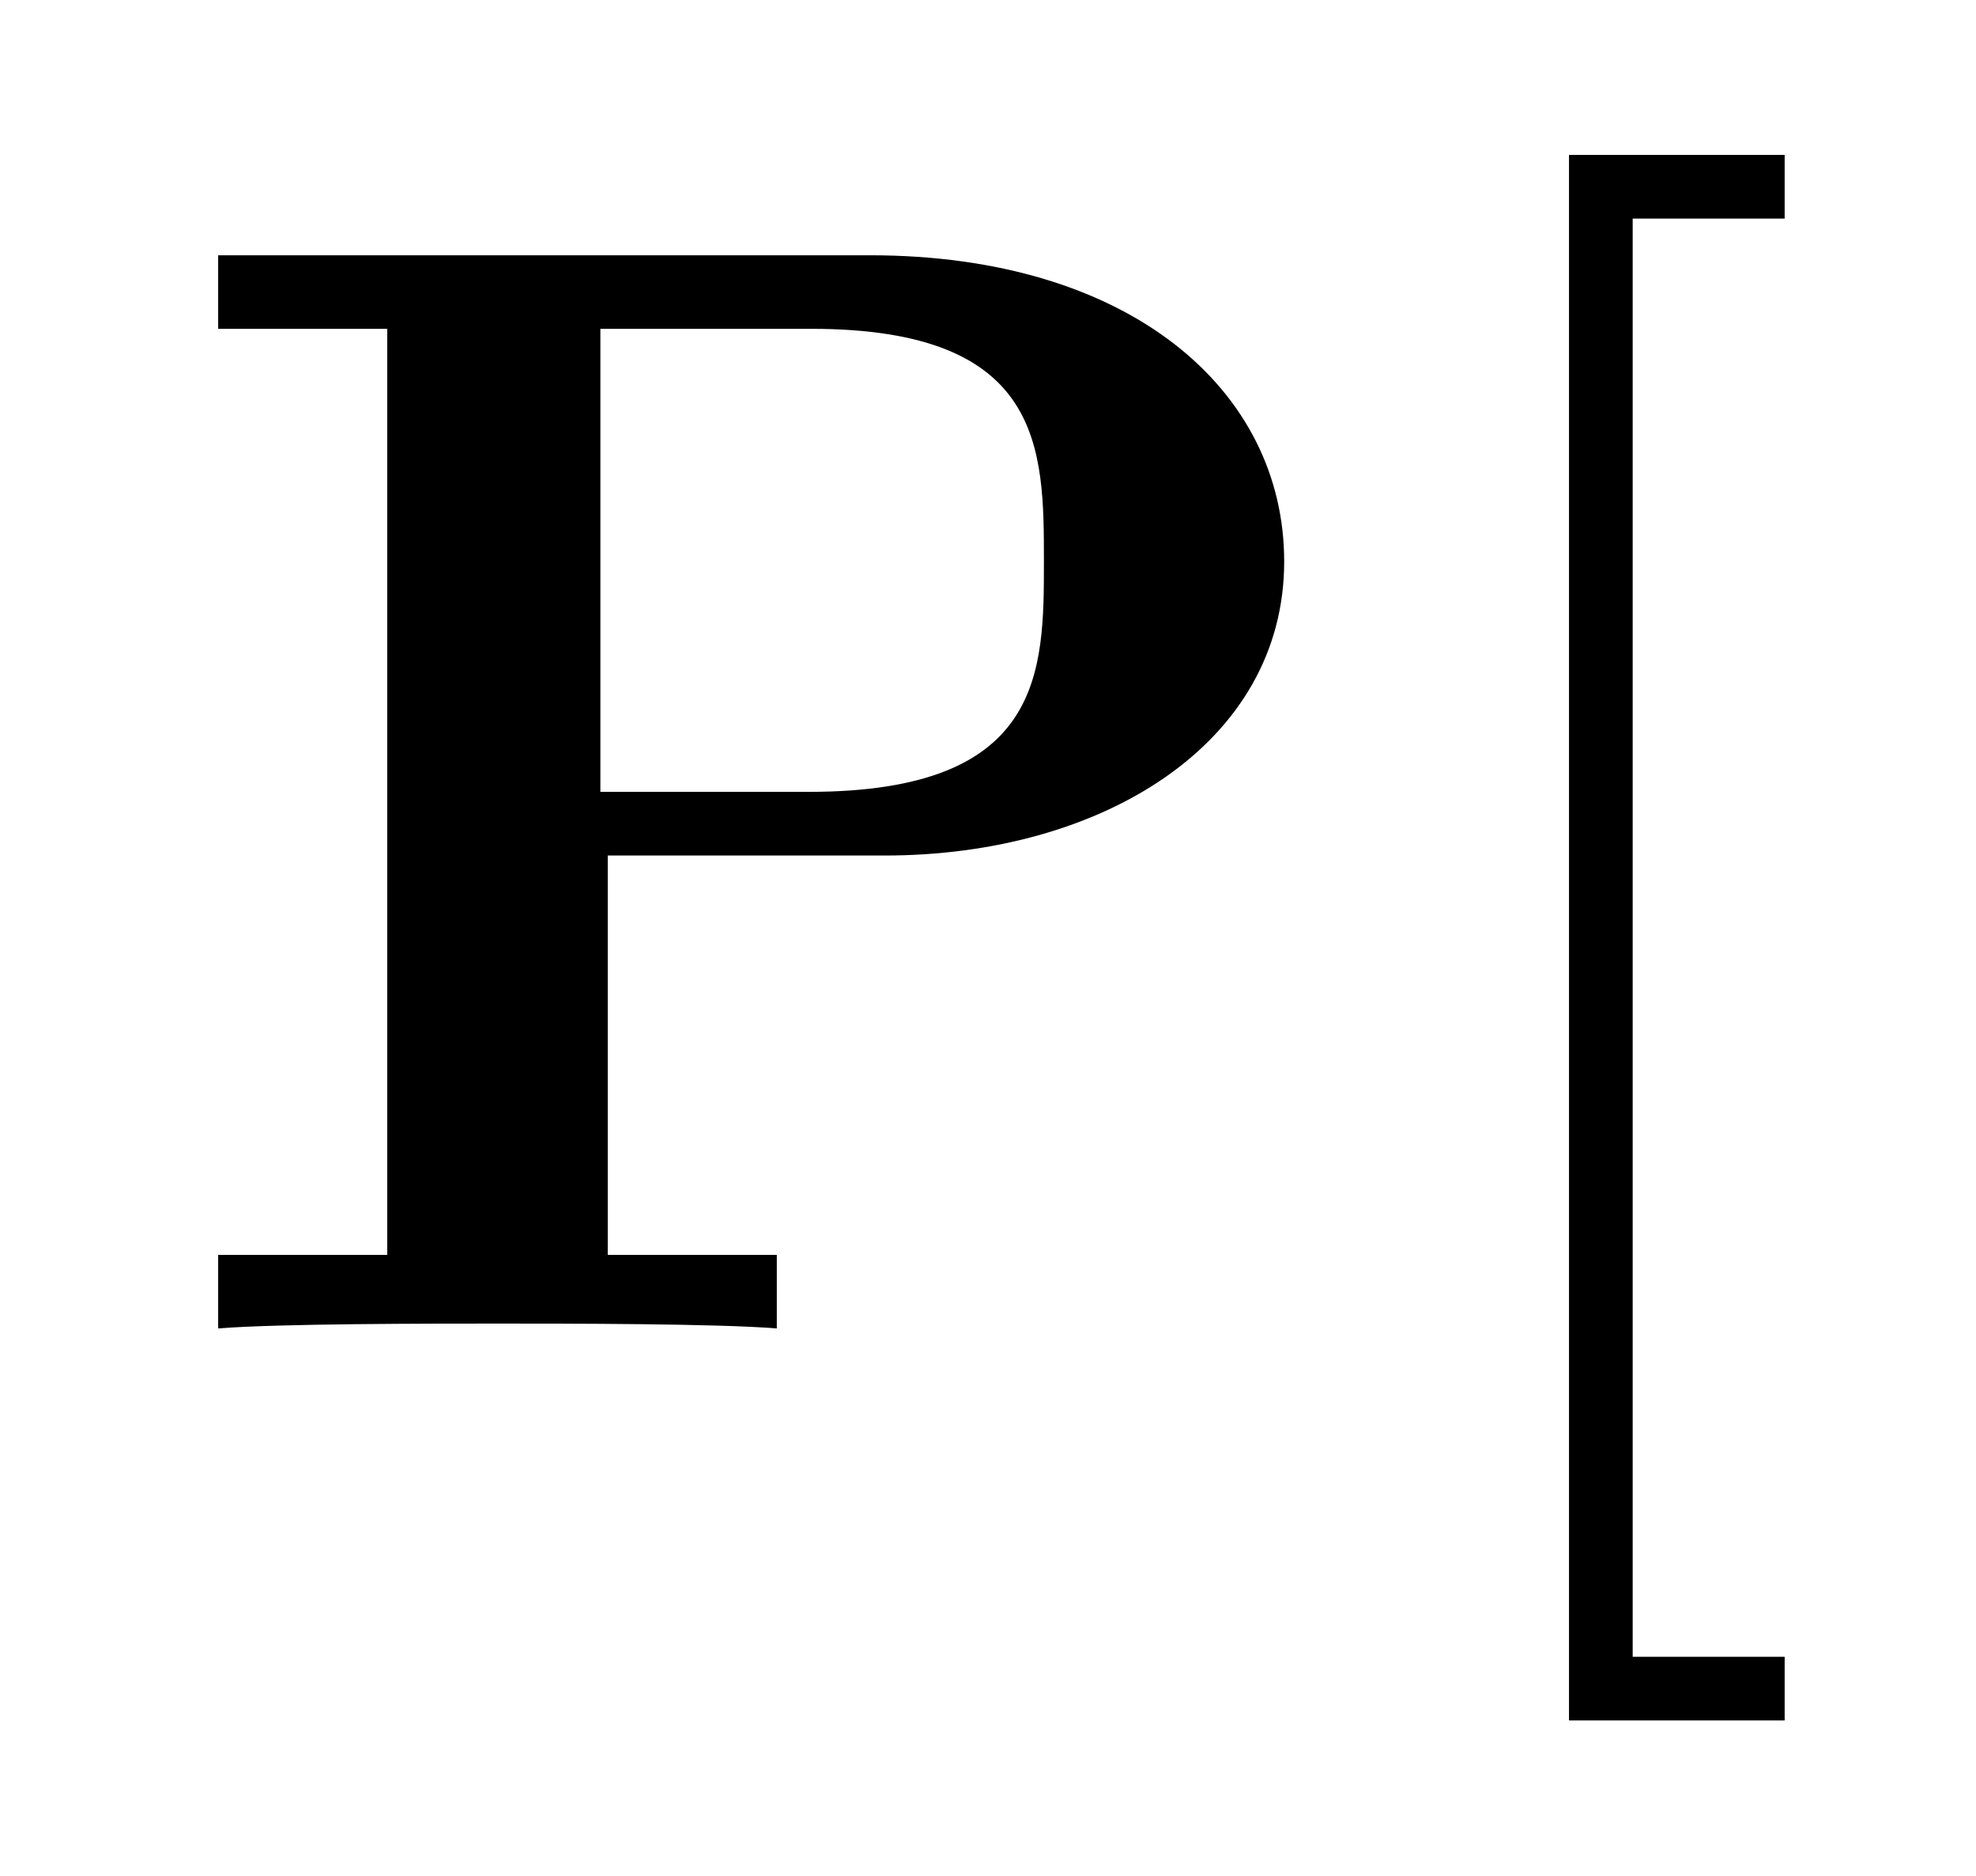
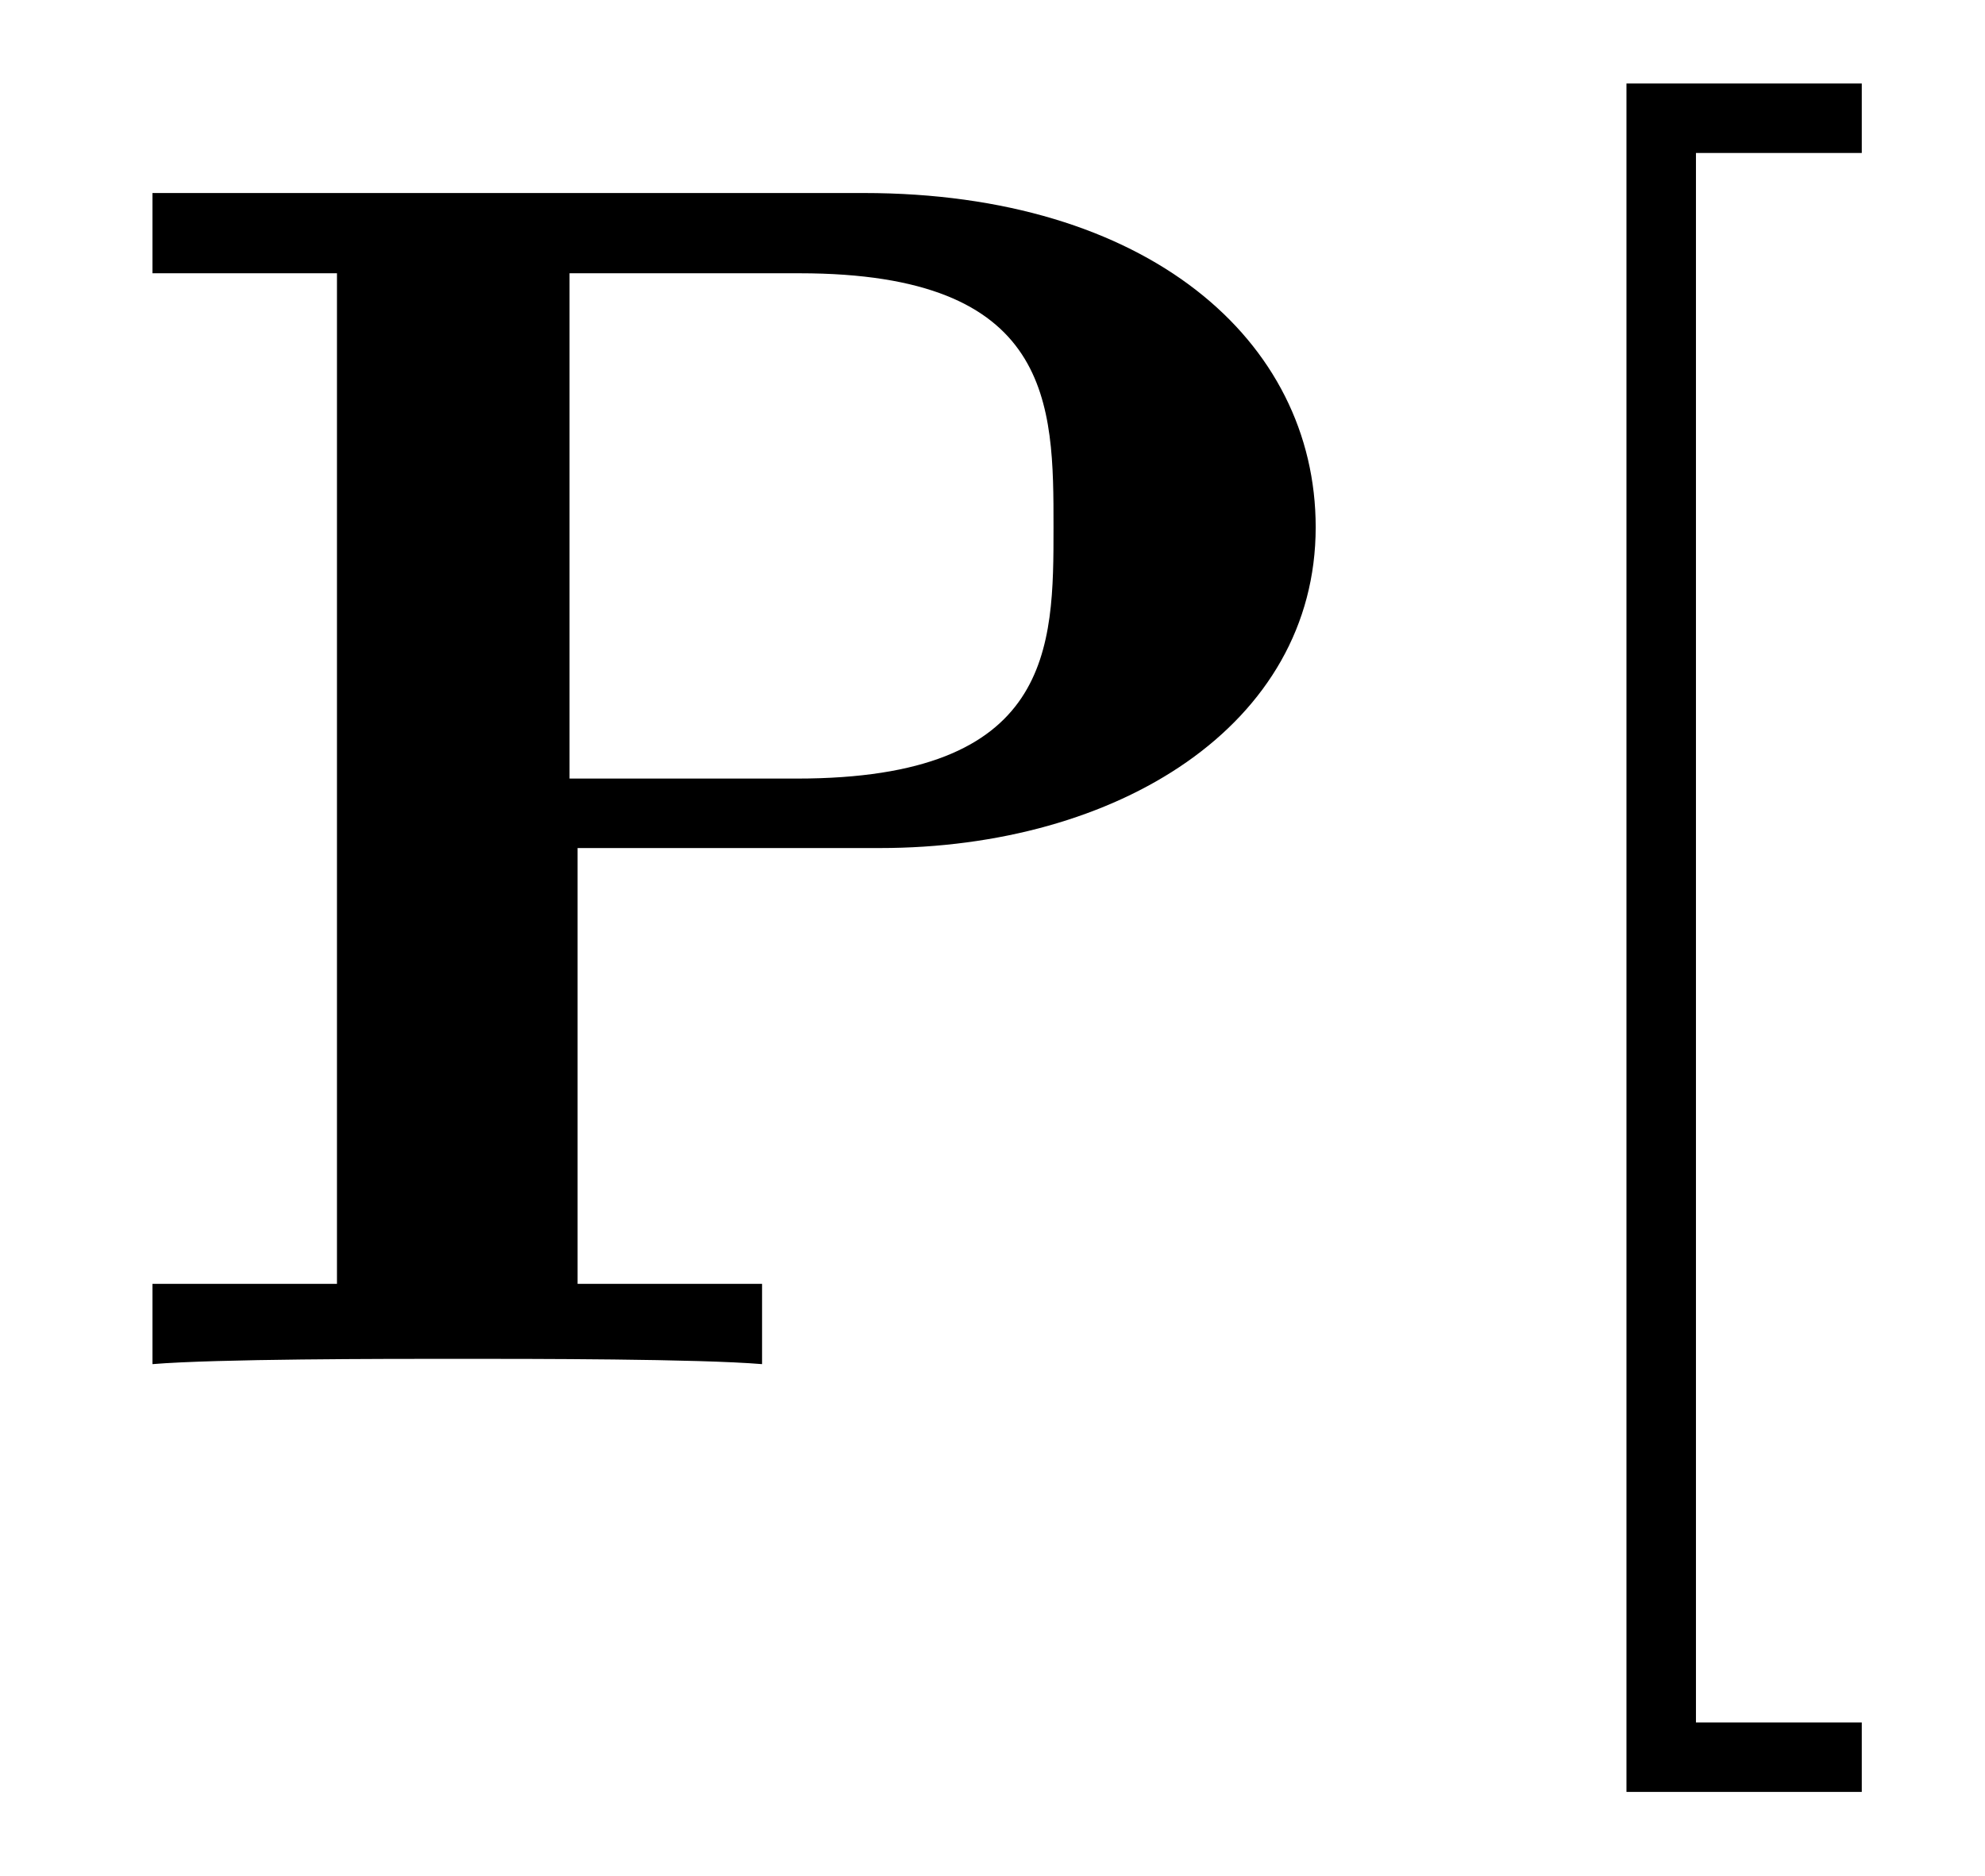
- <svg xmlns="http://www.w3.org/2000/svg" xmlns:xlink="http://www.w3.org/1999/xlink" viewBox="0 0 12.599 11.963" version="1.2">
+ <svg xmlns="http://www.w3.org/2000/svg" xmlns:xlink="http://www.w3.org/1999/xlink" viewBox="0 0 11.599 10.963" version="1.2">
  <defs>
    <g>
      <symbol overflow="visible" id="glyph0-0">
        <path style="stroke:none;" d="" />
      </symbol>
      <symbol overflow="visible" id="glyph0-1">
        <path style="stroke:none;" d="M 2.875 -3.016 L 4.641 -3.016 C 6.031 -3.016 7.188 -3.734 7.188 -4.891 C 7.188 -5.984 6.203 -6.844 4.547 -6.844 L 0.391 -6.844 L 0.391 -6.375 L 1.469 -6.375 L 1.469 -0.469 L 0.391 -0.469 L 0.391 0 C 0.766 -0.031 1.75 -0.031 2.172 -0.031 C 2.609 -0.031 3.578 -0.031 3.953 0 L 3.953 -0.469 L 2.875 -0.469 Z M 4.156 -3.422 L 2.828 -3.422 L 2.828 -6.375 L 4.172 -6.375 C 5.656 -6.375 5.656 -5.609 5.656 -4.891 C 5.656 -4.188 5.656 -3.422 4.156 -3.422 Z M 4.156 -3.422 " />
      </symbol>
      <symbol overflow="visible" id="glyph1-0">
        <path style="stroke:none;" d="" />
      </symbol>
      <symbol overflow="visible" id="glyph1-1">
        <path style="stroke:none;" d="M 2.547 2.5 L 2.547 2.094 L 1.578 2.094 L 1.578 -7.078 L 2.547 -7.078 L 2.547 -7.484 L 1.172 -7.484 L 1.172 2.5 Z M 2.547 2.5 " />
      </symbol>
    </g>
+     <clipPath id="clip1">
+       <path d="M 9 0 L 11 0 L 11 10.965 L 9 10.965 Z M 9 0 " />
+     </clipPath>
  </defs>
  <g id="surface1">
    <g style="fill:rgb(0%,0%,0%);fill-opacity:1;">
-       <use xlink:href="#glyph0-1" x="1" y="8.472" />
+       <use xlink:href="#glyph0-1" x="0.5" y="7.972" />
    </g>
-     <g style="fill:rgb(0%,0%,0%);fill-opacity:1;">
-       <use xlink:href="#glyph1-1" x="8.832" y="8.472" />
+     <g clip-path="url(#clip1)" clip-rule="nonzero">
+       <g style="fill:rgb(0%,0%,0%);fill-opacity:1;">
+         <use xlink:href="#glyph1-1" x="8.332" y="7.972" />
+       </g>
    </g>
  </g>
</svg>
